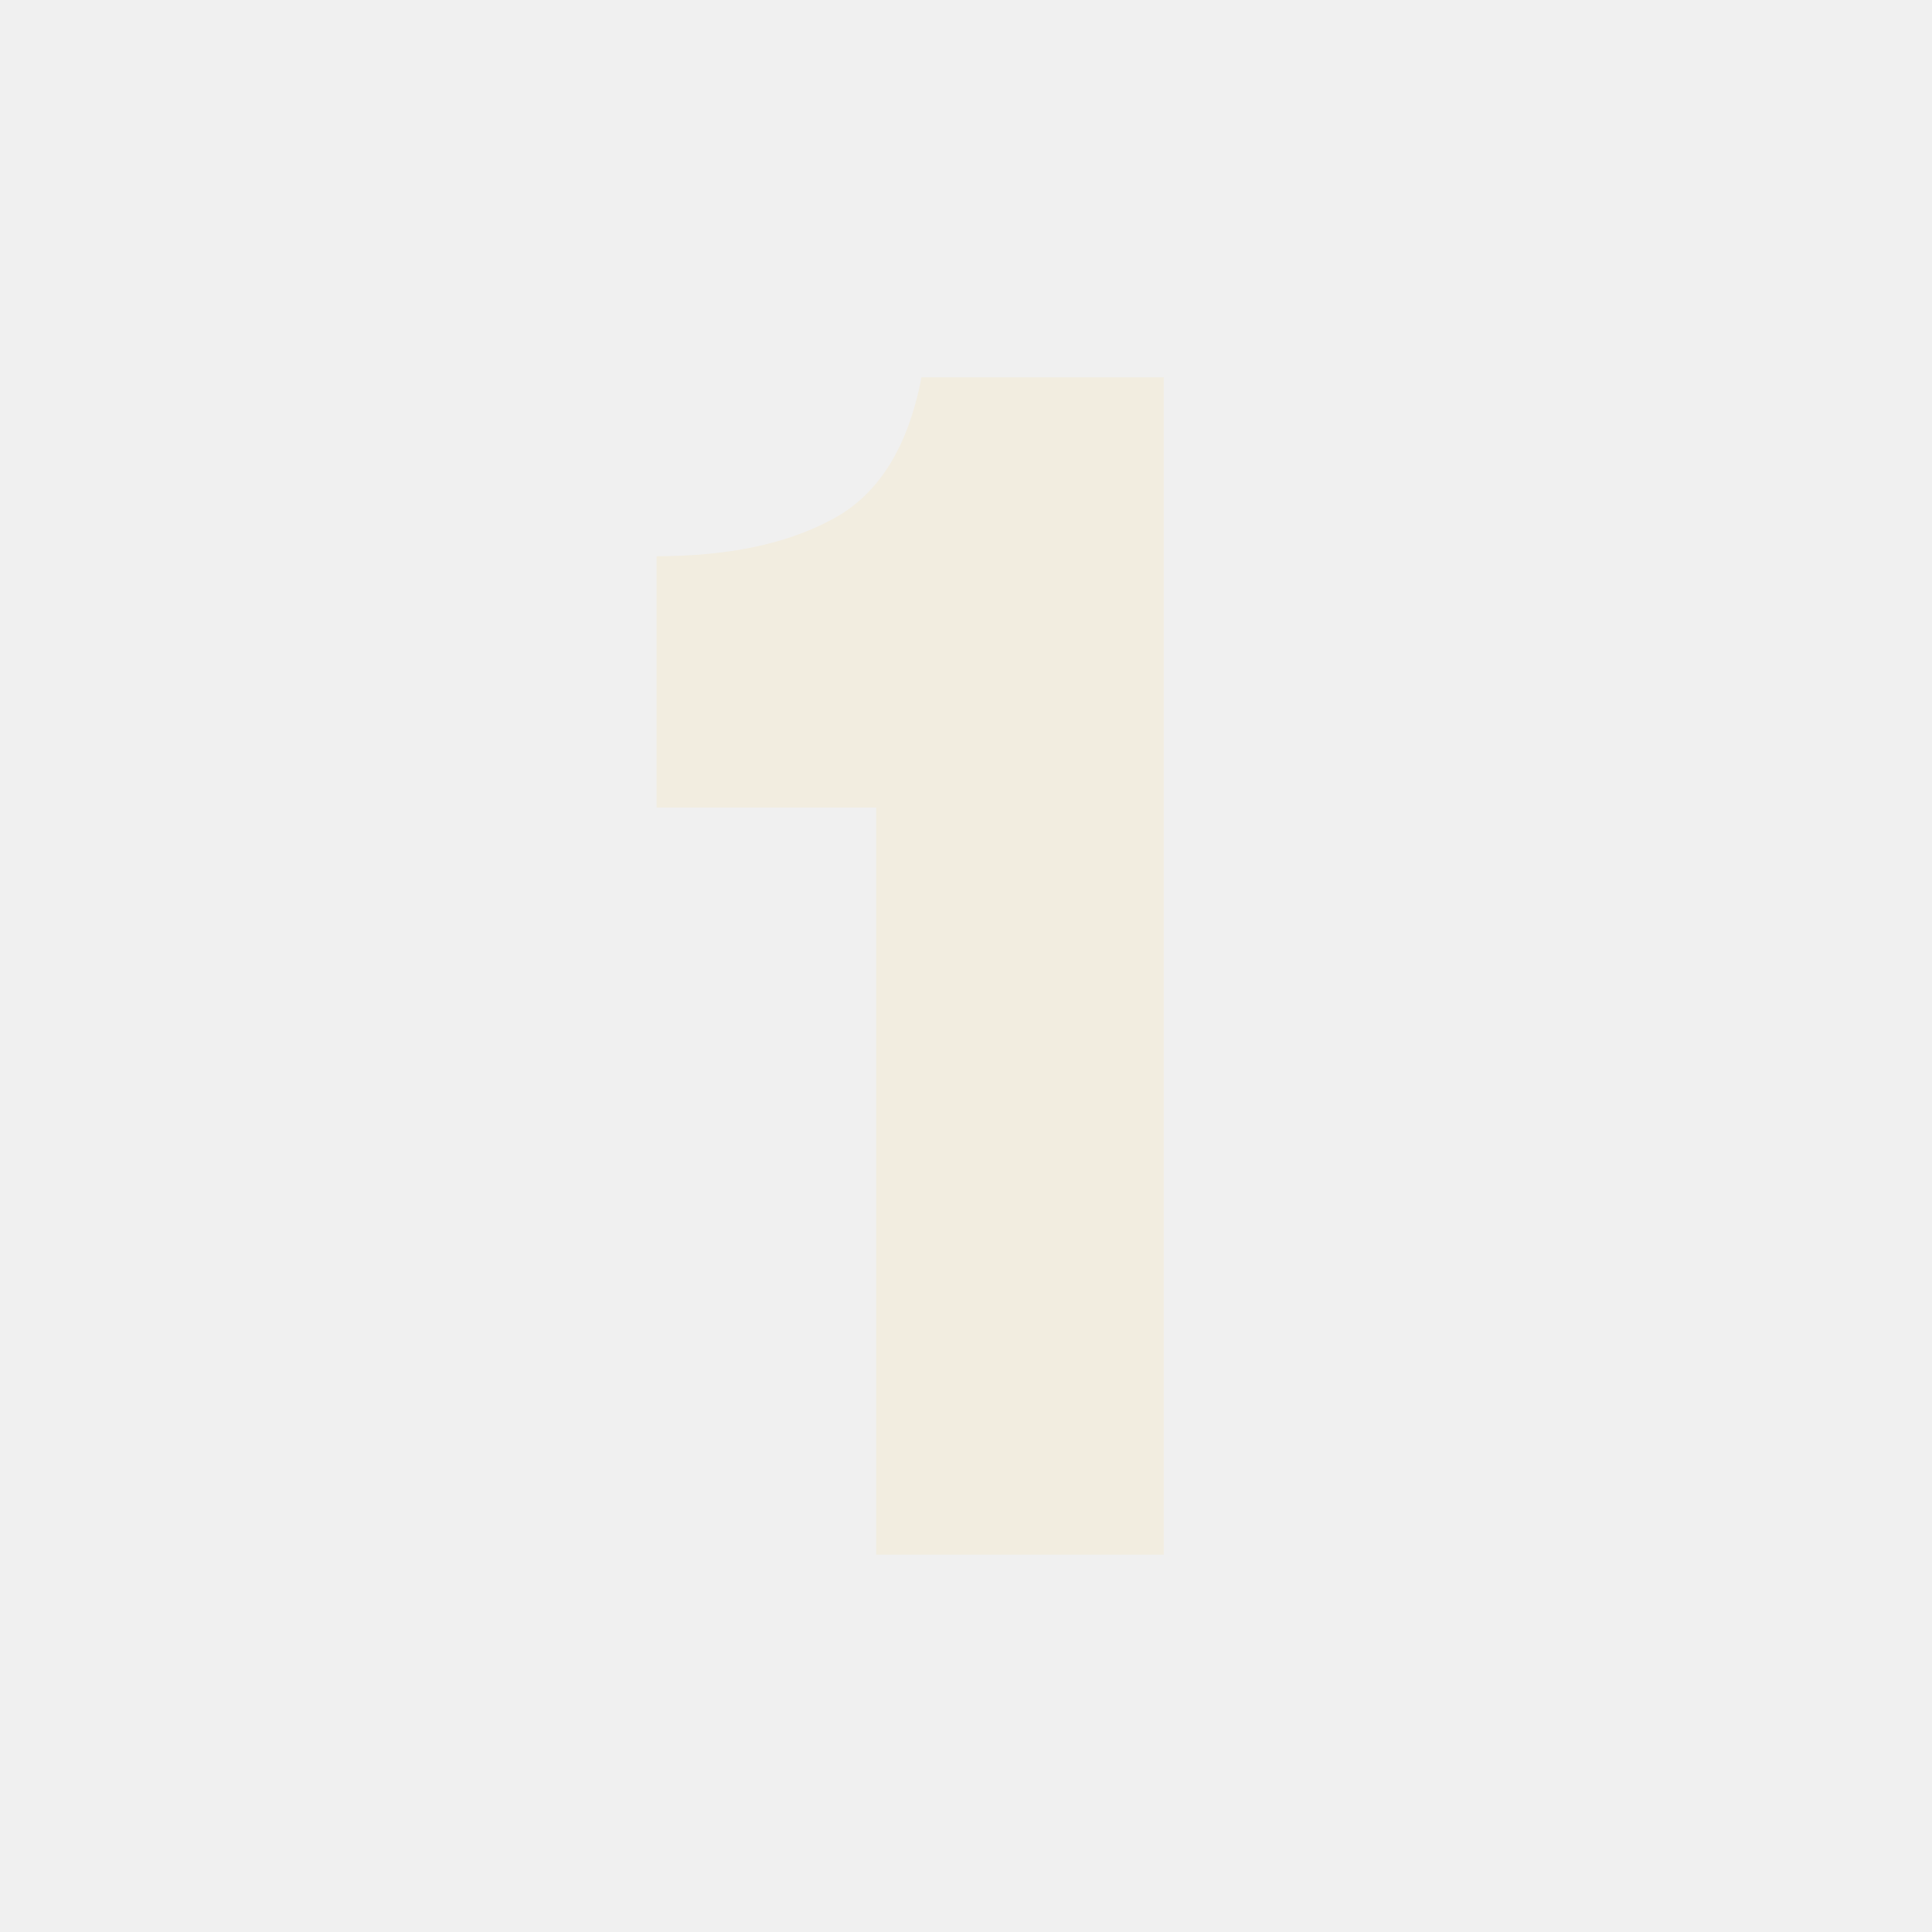
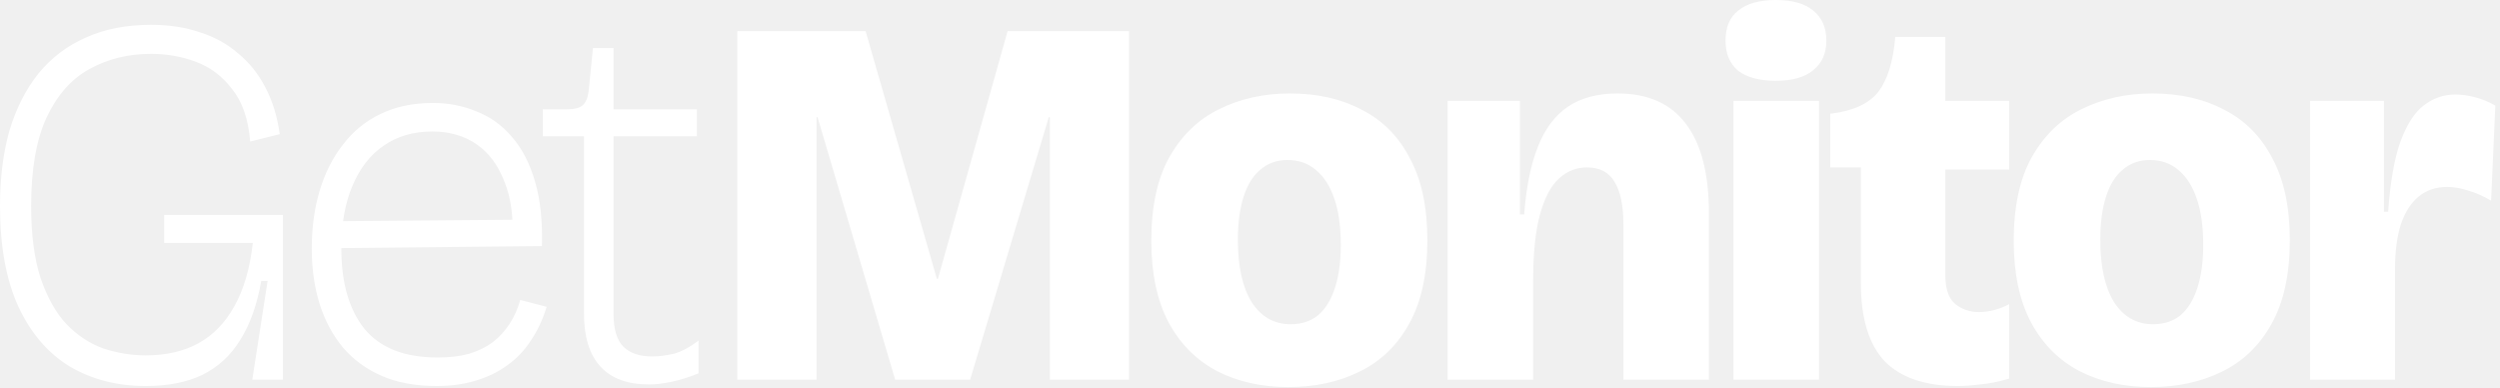
- <svg xmlns="http://www.w3.org/2000/svg" width="128" height="128" viewBox="0 0 128 128" fill="none">
-   <path d="M77.1 103H58.05V53.5H43.5V36.85C48.2 36.85 52.05 36.05 55.05 34.45C58.15 32.85 60.15 29.7 61.05 25H77.1V103Z" fill="#f2ede0" />
+ <svg xmlns="http://www.w3.org/2000/svg" width="606" height="94" viewBox="0 0 606 94" fill="none">
+   <path d="M35.328 93.568C28.416 93.568 22.272 91.989 16.896 88.832C11.605 85.589 7.467 80.768 4.48 74.368C1.493 67.883 0 59.733 0 49.92C0 43.093 0.768 36.992 2.304 31.616C3.925 26.24 6.272 21.632 9.344 17.792C12.501 13.952 16.341 11.051 20.864 9.088C25.387 7.04 30.635 6.016 36.608 6.016C40.96 6.016 44.885 6.613 48.384 7.808C51.968 8.917 55.083 10.624 57.728 12.928C60.459 15.147 62.677 17.92 64.384 21.248C66.091 24.491 67.243 28.245 67.84 32.512L60.672 34.304C60.245 28.928 58.795 24.704 56.32 21.632C53.931 18.475 50.987 16.256 47.488 14.976C44.075 13.696 40.448 13.056 36.608 13.056C31.061 13.056 26.069 14.293 21.632 16.768C17.28 19.157 13.824 23.083 11.264 28.544C8.789 33.92 7.552 41.045 7.552 49.92C7.552 56.917 8.32 62.763 9.856 67.456C11.477 72.149 13.568 75.861 16.128 78.592C18.773 81.323 21.76 83.285 25.088 84.48C28.501 85.589 31.915 86.144 35.328 86.144C40.277 86.144 44.544 85.163 48.128 83.2C51.712 81.237 54.613 78.251 56.832 74.24C59.136 70.144 60.629 65.024 61.312 58.88H39.808V52.096H68.608V62.976V92.032H61.184L64.896 68.096H63.36C62.336 73.899 60.629 78.677 58.24 82.432C55.936 86.187 52.864 89.003 49.024 90.88C45.269 92.672 40.704 93.568 35.328 93.568ZM105.81 93.568C100.775 93.568 96.381 92.757 92.626 91.136C88.871 89.515 85.714 87.211 83.154 84.224C80.679 81.237 78.802 77.739 77.522 73.728C76.242 69.632 75.602 65.152 75.602 60.288C75.602 55.168 76.242 50.475 77.522 46.208C78.802 41.941 80.679 38.229 83.154 35.072C85.629 31.829 88.658 29.355 92.242 27.648C95.911 25.856 100.135 24.96 104.914 24.96C108.754 24.96 112.295 25.643 115.538 27.008C118.866 28.288 121.725 30.336 124.114 33.152C126.589 35.968 128.466 39.595 129.746 44.032C131.026 48.384 131.581 53.589 131.41 59.648L79.826 60.16V53.632L126.674 53.248L124.242 58.752C124.583 52.864 123.943 47.957 122.322 44.032C120.786 40.021 118.525 36.992 115.538 34.944C112.551 32.896 108.967 31.872 104.786 31.872C100.263 31.872 96.338 33.024 93.01 35.328C89.767 37.547 87.25 40.789 85.458 45.056C83.666 49.237 82.77 54.315 82.77 60.288C82.77 68.565 84.647 75.051 88.402 79.744C92.242 84.352 98.13 86.656 106.066 86.656C108.967 86.656 111.527 86.357 113.746 85.76C115.965 85.077 117.885 84.139 119.506 82.944C121.127 81.664 122.493 80.171 123.602 78.464C124.711 76.757 125.565 74.837 126.162 72.704L132.562 74.368C131.623 77.44 130.343 80.171 128.722 82.56C127.186 84.949 125.266 86.955 122.962 88.576C120.743 90.197 118.183 91.435 115.282 92.288C112.466 93.141 109.309 93.568 105.81 93.568ZM157.36 93.184C152.155 93.184 148.229 91.733 145.584 88.832C142.939 85.931 141.616 81.664 141.616 76.032V33.024H131.632V26.496H137.52C139.312 26.496 140.592 26.155 141.36 25.472C142.128 24.704 142.597 23.509 142.768 21.888L143.792 11.648H148.784V26.496H169.008V33.024H148.784V76.16C148.784 79.829 149.595 82.475 151.216 84.096C152.837 85.632 155.141 86.4 158.128 86.4C159.749 86.4 161.499 86.187 163.376 85.76C165.253 85.248 167.259 84.181 169.392 82.56V90.496C167.088 91.435 164.912 92.117 162.864 92.544C160.901 92.971 159.067 93.184 157.36 93.184ZM178.802 92.032V7.552H209.906L227.186 67.584H227.442L244.338 7.552H273.778V92.032H254.578V28.416H254.322L235.25 92.032H217.074L198.258 28.416H198.002V92.032H178.802ZM312.468 93.824C305.983 93.824 300.223 92.544 295.188 89.984C290.153 87.339 286.228 83.413 283.412 78.208C280.596 72.917 279.188 66.304 279.188 58.368C279.188 50.091 280.639 43.349 283.54 38.144C286.527 32.853 290.537 28.971 295.572 26.496C300.692 23.936 306.452 22.656 312.852 22.656C319.508 22.656 325.311 23.979 330.26 26.624C335.295 29.184 339.177 33.109 341.908 38.4C344.724 43.605 346.132 50.219 346.132 58.24C346.132 66.517 344.639 73.301 341.652 78.592C338.751 83.797 334.74 87.637 329.62 90.112C324.585 92.587 318.868 93.824 312.468 93.824ZM312.98 78.592C315.625 78.592 317.844 77.867 319.636 76.416C321.428 74.88 322.793 72.661 323.732 69.76C324.671 66.859 325.14 63.403 325.14 59.392C325.14 54.955 324.628 51.243 323.604 48.256C322.58 45.184 321.087 42.837 319.124 41.216C317.247 39.595 314.943 38.784 312.212 38.784C309.652 38.784 307.476 39.552 305.684 41.088C303.892 42.539 302.527 44.715 301.588 47.616C300.649 50.517 300.18 54.016 300.18 58.112C300.18 64.597 301.289 69.632 303.508 73.216C305.812 76.8 308.969 78.592 312.98 78.592ZM351.045 92.032V53.76V24.448H368.581V51.968H369.605C370.117 45.312 371.226 39.851 372.933 35.584C374.64 31.232 377.072 27.989 380.229 25.856C383.386 23.723 387.397 22.656 392.261 22.656C399.6 22.656 405.104 25.088 408.773 29.952C412.528 34.816 414.405 42.069 414.405 51.712V92.032H393.669V54.4C393.669 49.792 392.944 46.336 391.493 44.032C390.128 41.728 387.909 40.576 384.837 40.576C382.277 40.576 380.016 41.472 378.053 43.264C376.09 45.056 374.554 47.957 373.445 51.968C372.336 55.979 371.781 61.355 371.781 68.096V92.032H351.045ZM420.36 92.032V24.448H441.096V92.032H420.36ZM430.6 19.584C426.675 19.584 423.645 18.773 421.512 17.152C419.464 15.445 418.44 13.013 418.44 9.856C418.44 6.613 419.464 4.181 421.512 2.56C423.645 0.853 426.675 -2.28882e-05 430.6 -2.28882e-05C434.611 -2.28882e-05 437.64 0.853 439.688 2.56C441.821 4.267 442.888 6.699 442.888 9.856C442.888 12.928 441.821 15.317 439.688 17.024C437.64 18.731 434.611 19.584 430.6 19.584ZM474.808 93.568C466.872 93.568 460.941 91.563 457.016 87.552C453.176 83.456 451.256 77.141 451.256 68.608V40.576H443.832V27.52H444.216C449.507 26.837 453.261 25.088 455.48 22.272C457.699 19.371 459.064 15.019 459.576 9.216V8.96H471.736V24.448H487.224V41.088H471.736V66.688C471.736 69.931 472.504 72.235 474.04 73.6C475.661 74.965 477.624 75.648 479.928 75.648C481.123 75.648 482.36 75.477 483.64 75.136C484.92 74.795 486.115 74.325 487.224 73.728V91.776C484.579 92.544 482.232 93.013 480.184 93.184C478.136 93.44 476.344 93.568 474.808 93.568ZM521.603 93.824C515.118 93.824 509.358 92.544 504.323 89.984C499.288 87.339 495.363 83.413 492.547 78.208C489.731 72.917 488.323 66.304 488.323 58.368C488.323 50.091 489.774 43.349 492.675 38.144C495.662 32.853 499.672 28.971 504.707 26.496C509.827 23.936 515.587 22.656 521.987 22.656C528.643 22.656 534.446 23.979 539.395 26.624C544.43 29.184 548.312 33.109 551.043 38.4C553.859 43.605 555.267 50.219 555.267 58.24C555.267 66.517 553.774 73.301 550.787 78.592C547.886 83.797 543.875 87.637 538.755 90.112C533.72 92.587 528.003 93.824 521.603 93.824ZM522.115 78.592C524.76 78.592 526.979 77.867 528.771 76.416C530.563 74.88 531.928 72.661 532.867 69.76C533.806 66.859 534.275 63.403 534.275 59.392C534.275 54.955 533.763 51.243 532.739 48.256C531.715 45.184 530.222 42.837 528.259 41.216C526.382 39.595 524.078 38.784 521.347 38.784C518.787 38.784 516.611 39.552 514.819 41.088C513.027 42.539 511.662 44.715 510.723 47.616C509.784 50.517 509.315 54.016 509.315 58.112C509.315 64.597 510.424 69.632 512.643 73.216C514.947 76.8 518.104 78.592 522.115 78.592ZM560.18 92.032V55.296V24.448H578.1V51.328H579.124C579.636 44.16 580.617 38.528 582.068 34.432C583.604 30.251 585.481 27.307 587.7 25.6C590.004 23.808 592.564 22.912 595.38 22.912C596.916 22.912 598.495 23.125 600.116 23.552C601.823 23.979 603.487 24.661 605.108 25.6L604.084 48.64C602.207 47.531 600.372 46.72 598.58 46.208C596.788 45.611 595.081 45.312 593.46 45.312C590.729 45.312 588.425 46.08 586.548 47.616C584.671 49.152 583.22 51.413 582.196 54.4C581.257 57.387 580.788 61.013 580.788 65.28V92.032H560.18Z" fill="#FFFFFF" />
</svg>
